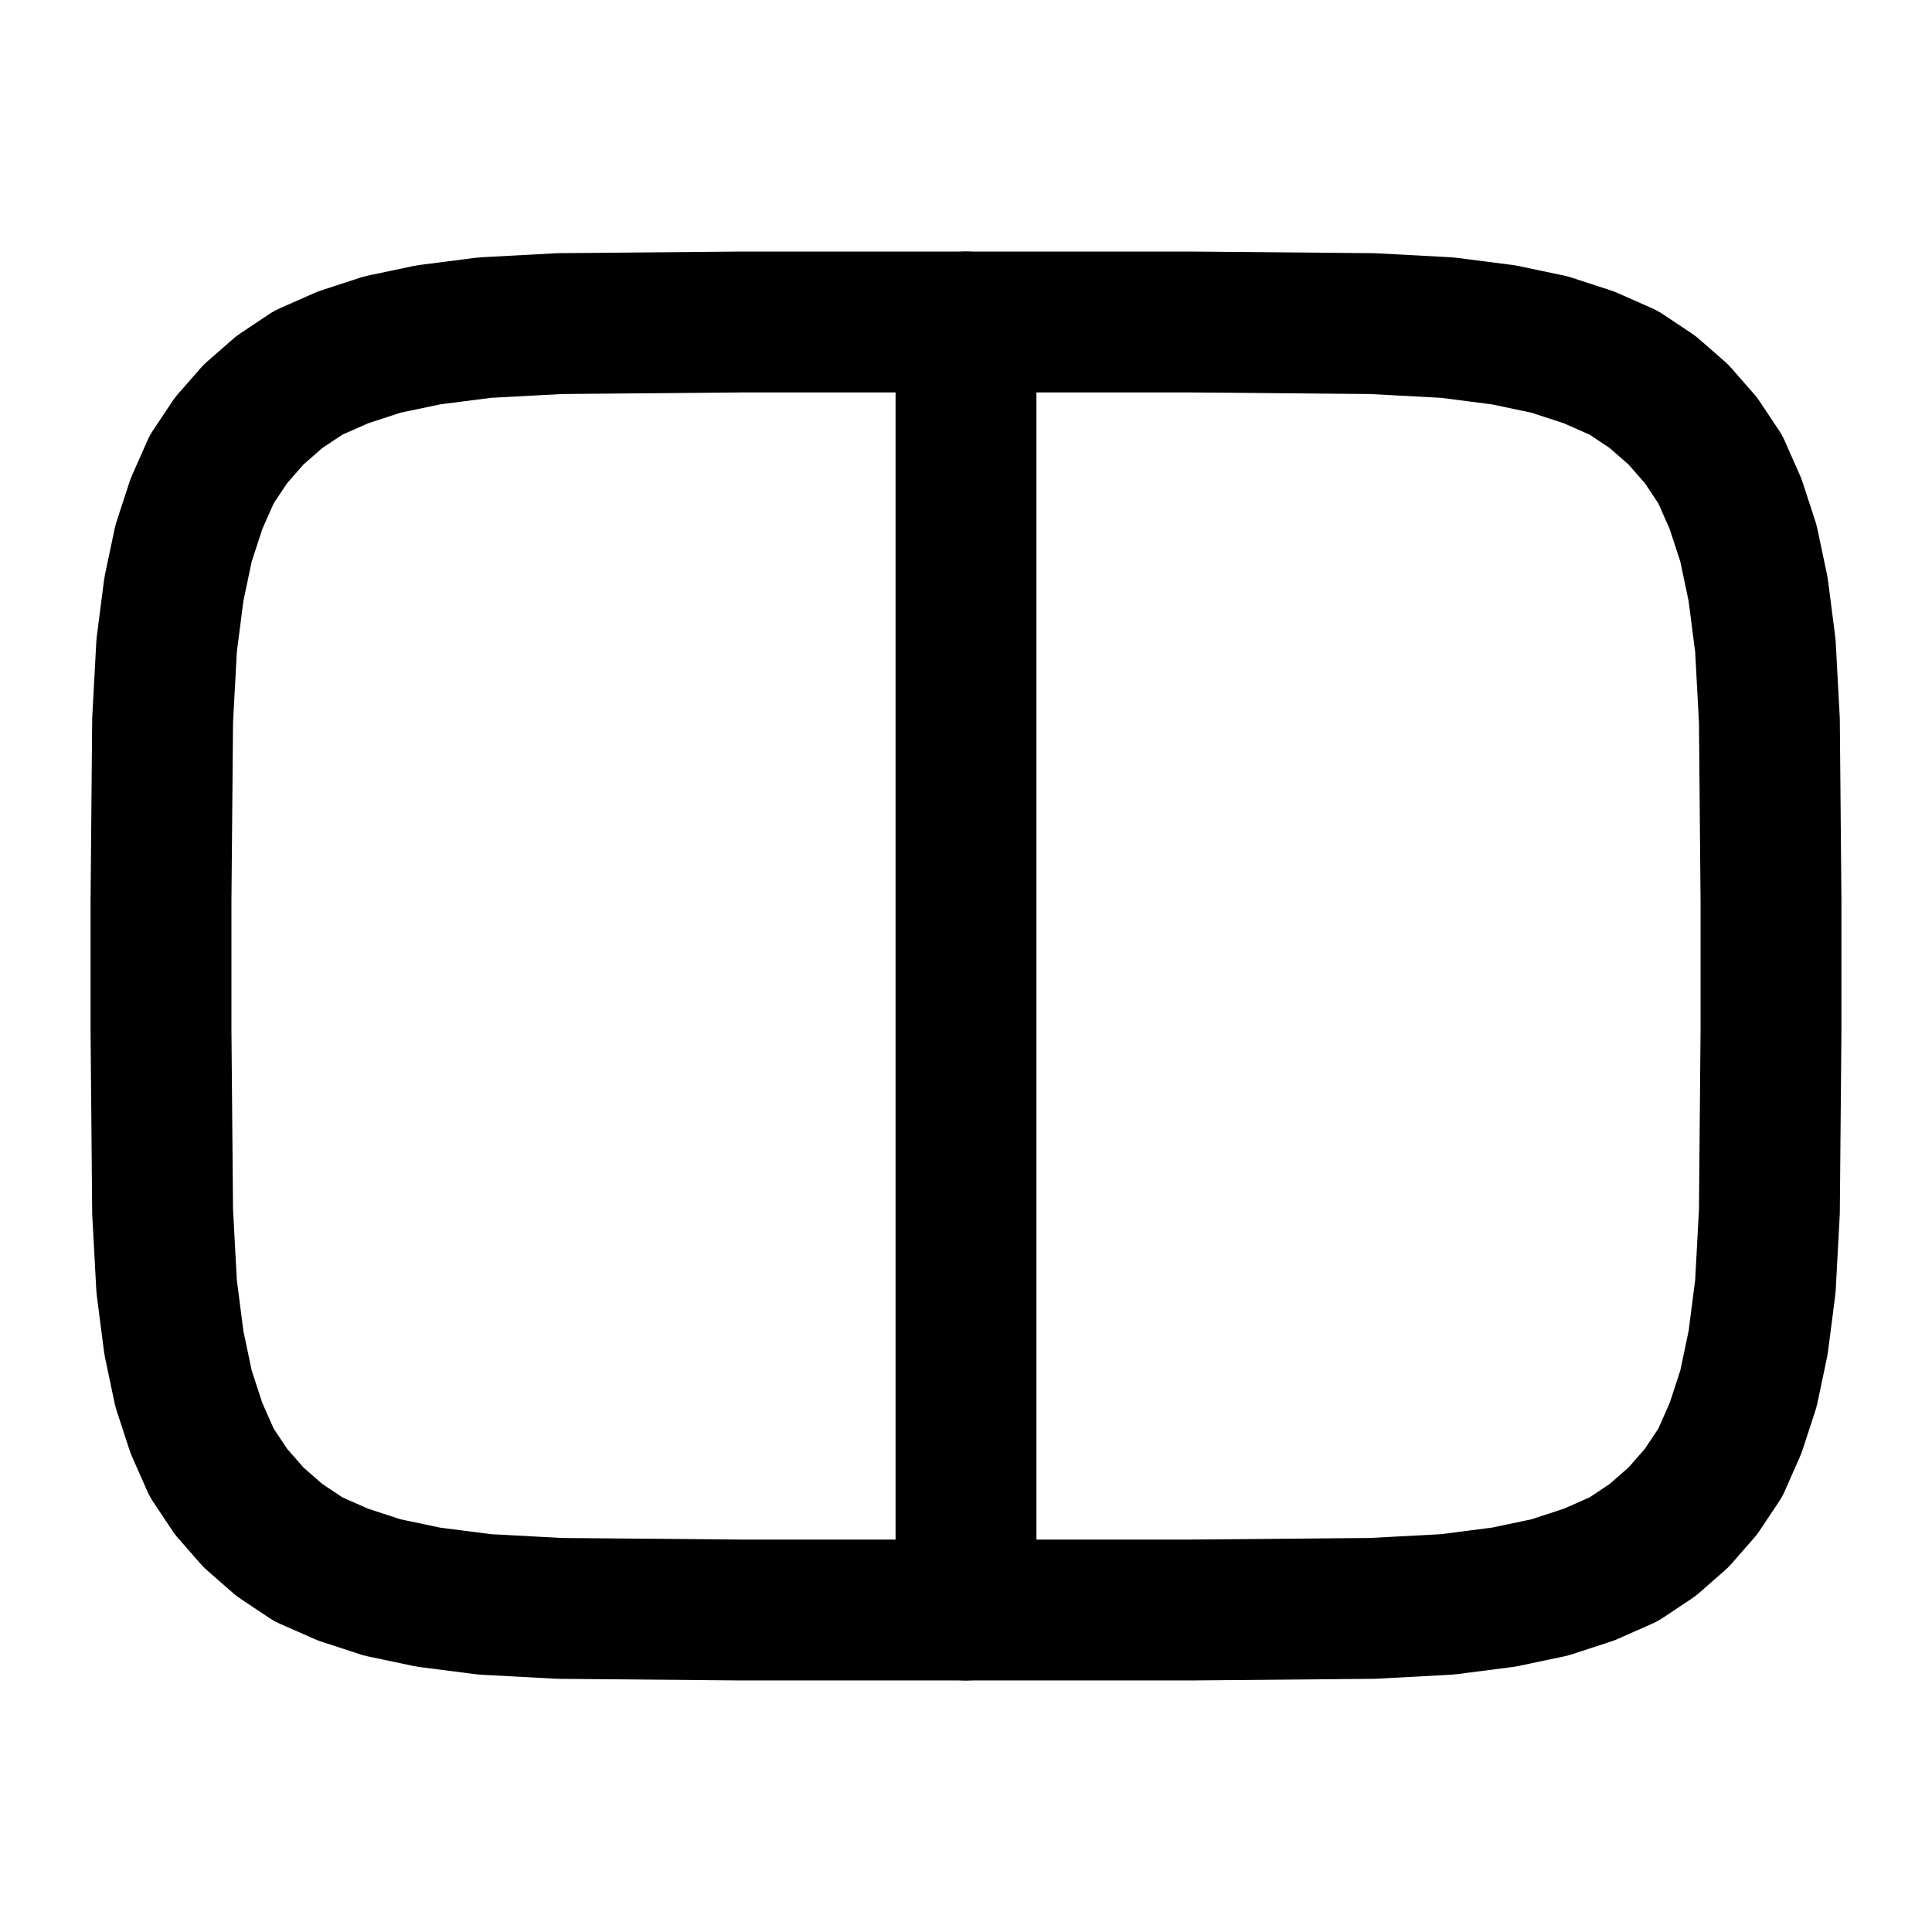
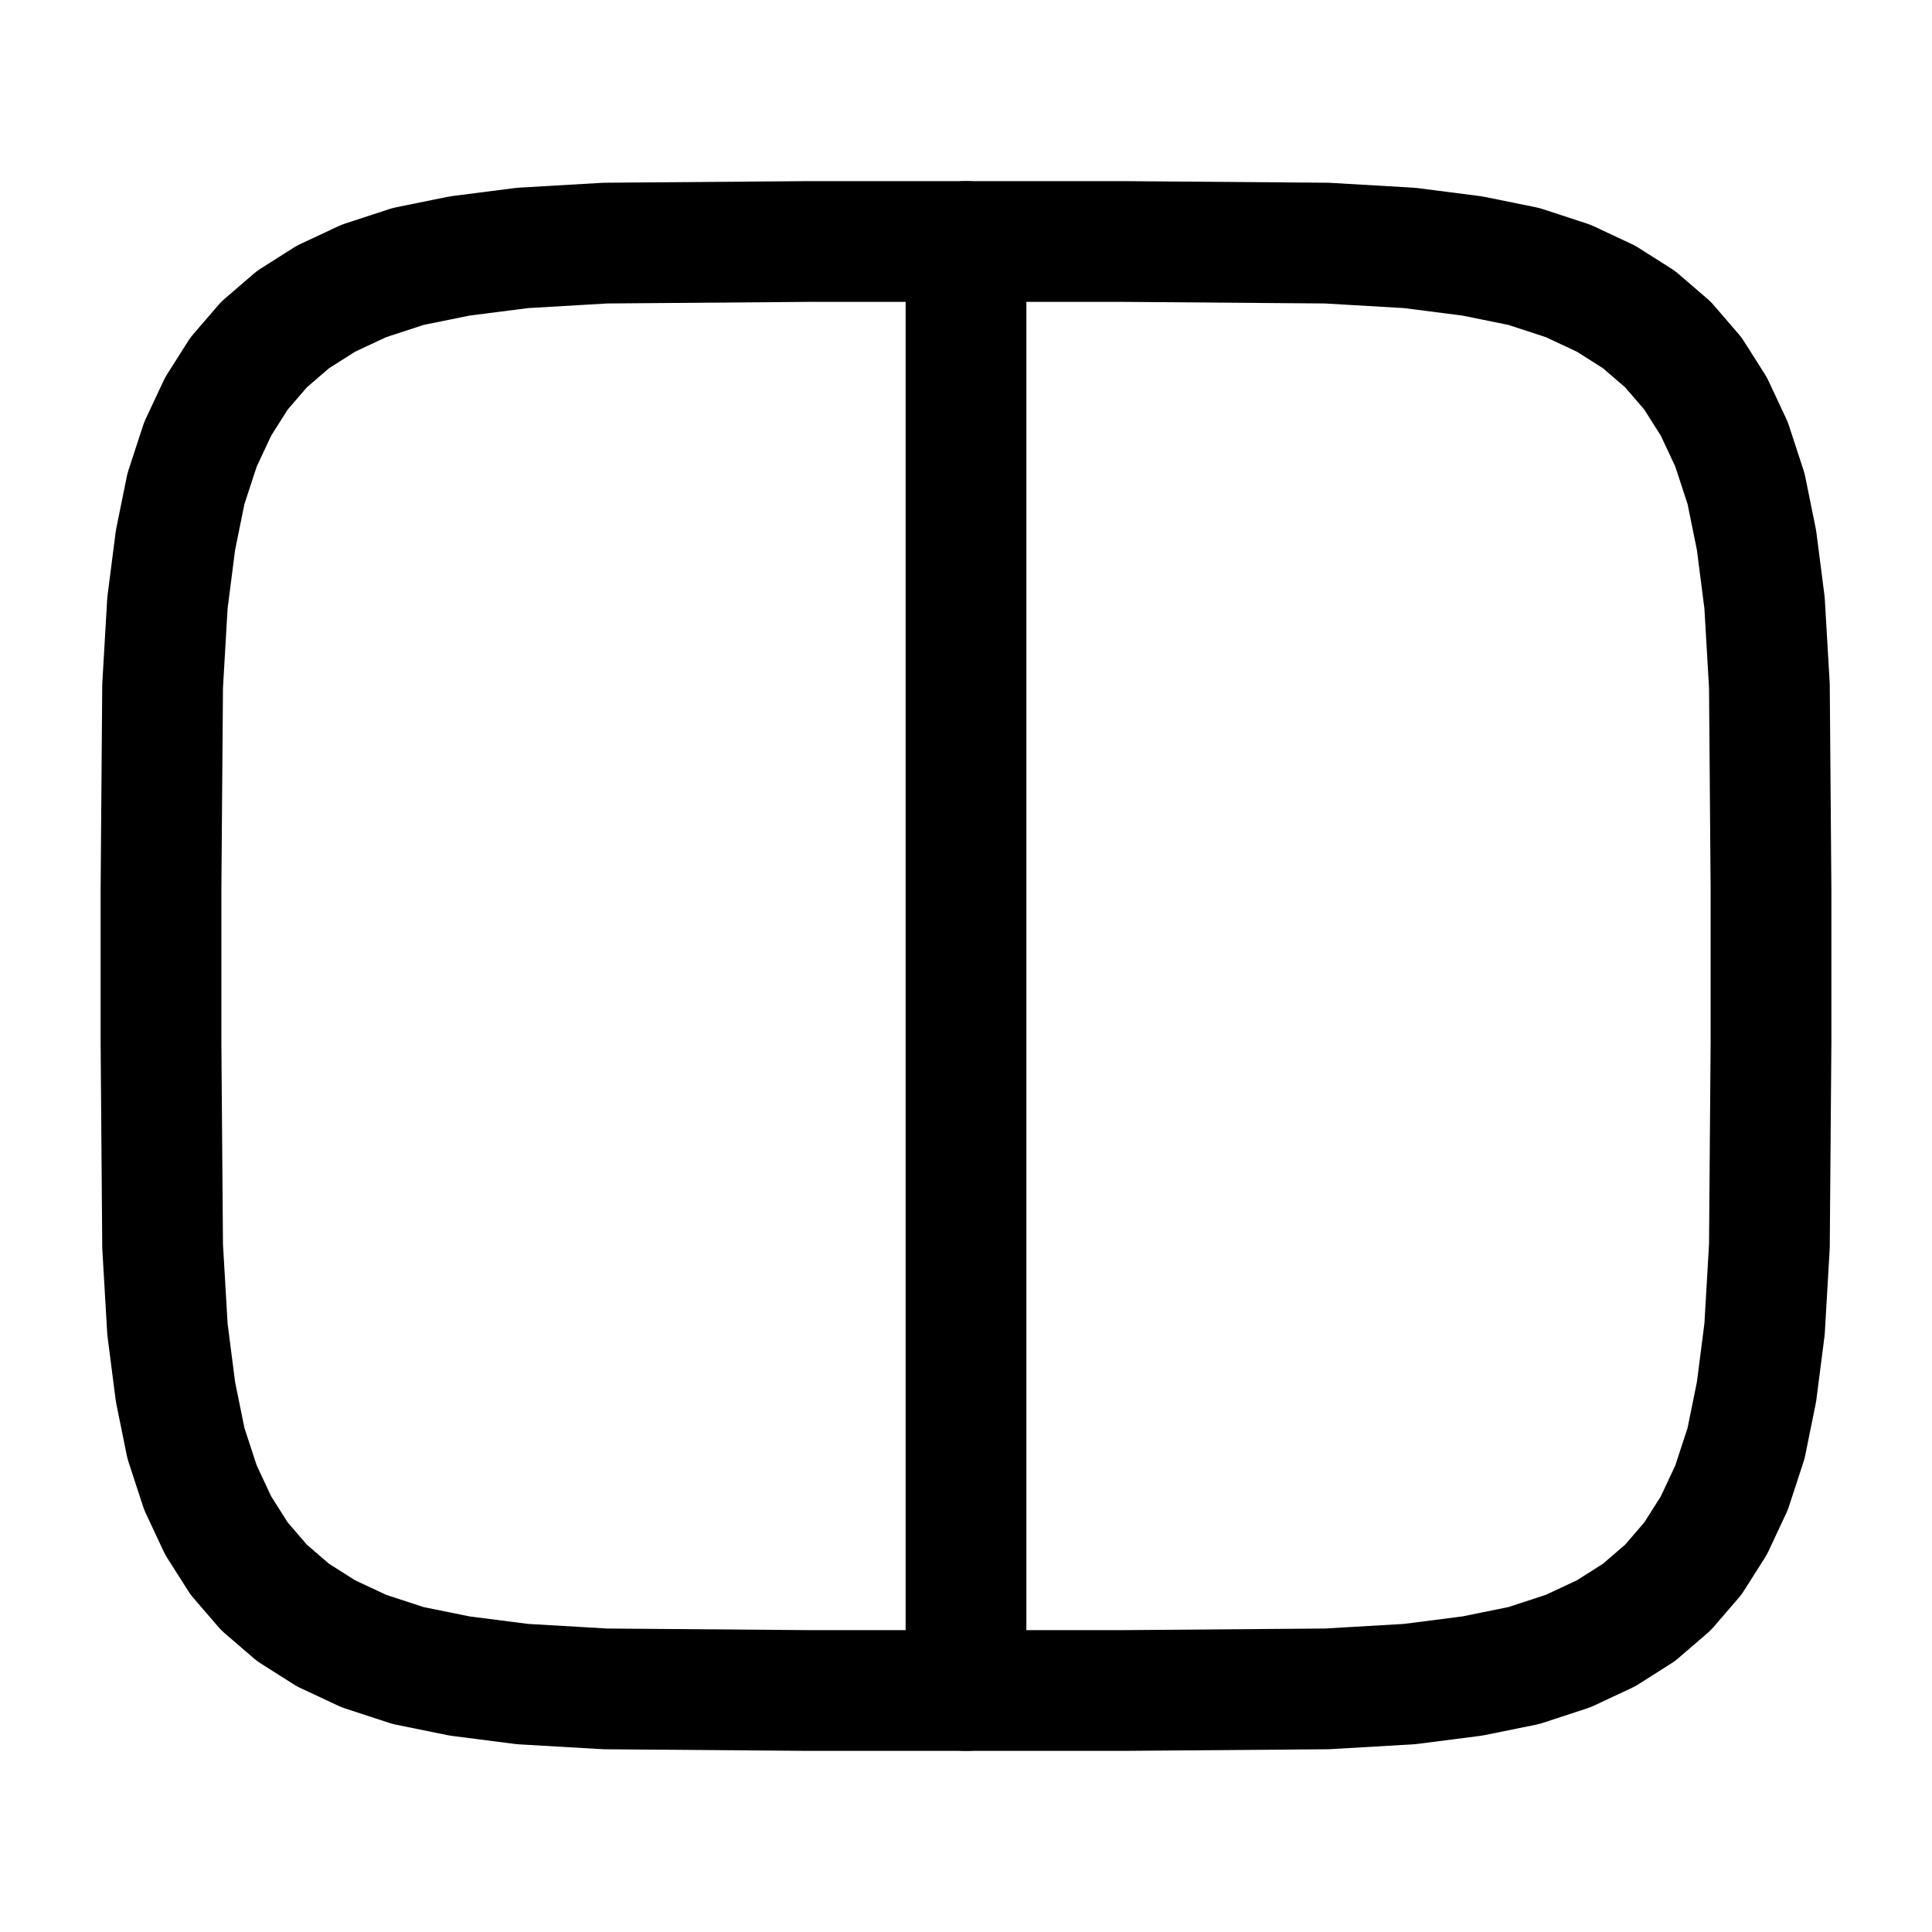
- <svg xmlns="http://www.w3.org/2000/svg" viewBox="0 0 24 24" fill="none" stroke="currentColor" stroke-width="1.75" stroke-linecap="round" stroke-linejoin="round">
-   <path d="M2 11.2L2.02 8.95L2.07 8.02L2.16 7.32L2.28 6.75L2.44 6.26L2.63 5.83L2.87 5.47L3.15 5.15L3.47 4.87L3.83 4.63L4.26 4.44L4.75 4.28L5.32 4.16L6.02 4.07L6.95 4.02L9.2 4L14.8 4L17.05 4.02L17.98 4.07L18.68 4.16L19.25 4.28L19.74 4.44L20.17 4.63L20.53 4.87L20.85 5.15L21.13 5.47L21.37 5.83L21.56 6.26L21.72 6.75L21.84 7.32L21.93 8.02L21.98 8.95L22 11.2L22 12.8L21.98 15.05L21.93 15.98L21.84 16.68L21.72 17.25L21.56 17.74L21.37 18.17L21.13 18.53L20.85 18.85L20.53 19.13L20.17 19.37L19.74 19.56L19.25 19.72L18.68 19.84L17.98 19.93L17.05 19.98L14.8 20L9.2 20L6.95 19.98L6.02 19.93L5.32 19.84L4.75 19.72L4.26 19.56L3.83 19.37L3.47 19.13L3.15 18.85L2.87 18.53L2.63 18.17L2.44 17.74L2.28 17.25L2.16 16.68L2.07 15.98L2.02 15.05L2 12.8Z" />
-   <path d="M12 4L12 20" />
+ <svg xmlns="http://www.w3.org/2000/svg" viewBox="0 0 24 24" fill="none" stroke="currentColor" stroke-width="1.5" stroke-linecap="round" stroke-linejoin="round">
+   <path d="M2 11.04L2.02 8.52L2.08 7.49L2.18 6.71L2.31 6.07L2.49 5.52L2.71 5.05L2.97 4.64L3.28 4.28L3.64 3.97L4.05 3.71L4.52 3.49L5.07 3.31L5.71 3.18L6.49 3.08L7.52 3.02L10.04 3L13.96 3L16.48 3.02L17.51 3.08L18.29 3.18L18.93 3.31L19.48 3.49L19.95 3.71L20.36 3.97L20.72 4.28L21.03 4.64L21.29 5.05L21.51 5.52L21.69 6.07L21.82 6.71L21.92 7.49L21.98 8.52L22 11.04L22 12.96L21.98 15.48L21.92 16.51L21.82 17.29L21.69 17.93L21.51 18.48L21.29 18.95L21.03 19.36L20.72 19.72L20.36 20.03L19.95 20.29L19.48 20.51L18.93 20.69L18.29 20.82L17.51 20.92L16.48 20.98L13.96 21L10.04 21L7.52 20.98L6.49 20.92L5.71 20.82L5.07 20.69L4.52 20.51L4.05 20.29L3.64 20.03L3.28 19.72L2.97 19.36L2.71 18.95L2.49 18.48L2.31 17.93L2.18 17.29L2.08 16.51L2.02 15.48L2 12.96Z" />
+   <path d="M12 3L12 21" />
</svg>
